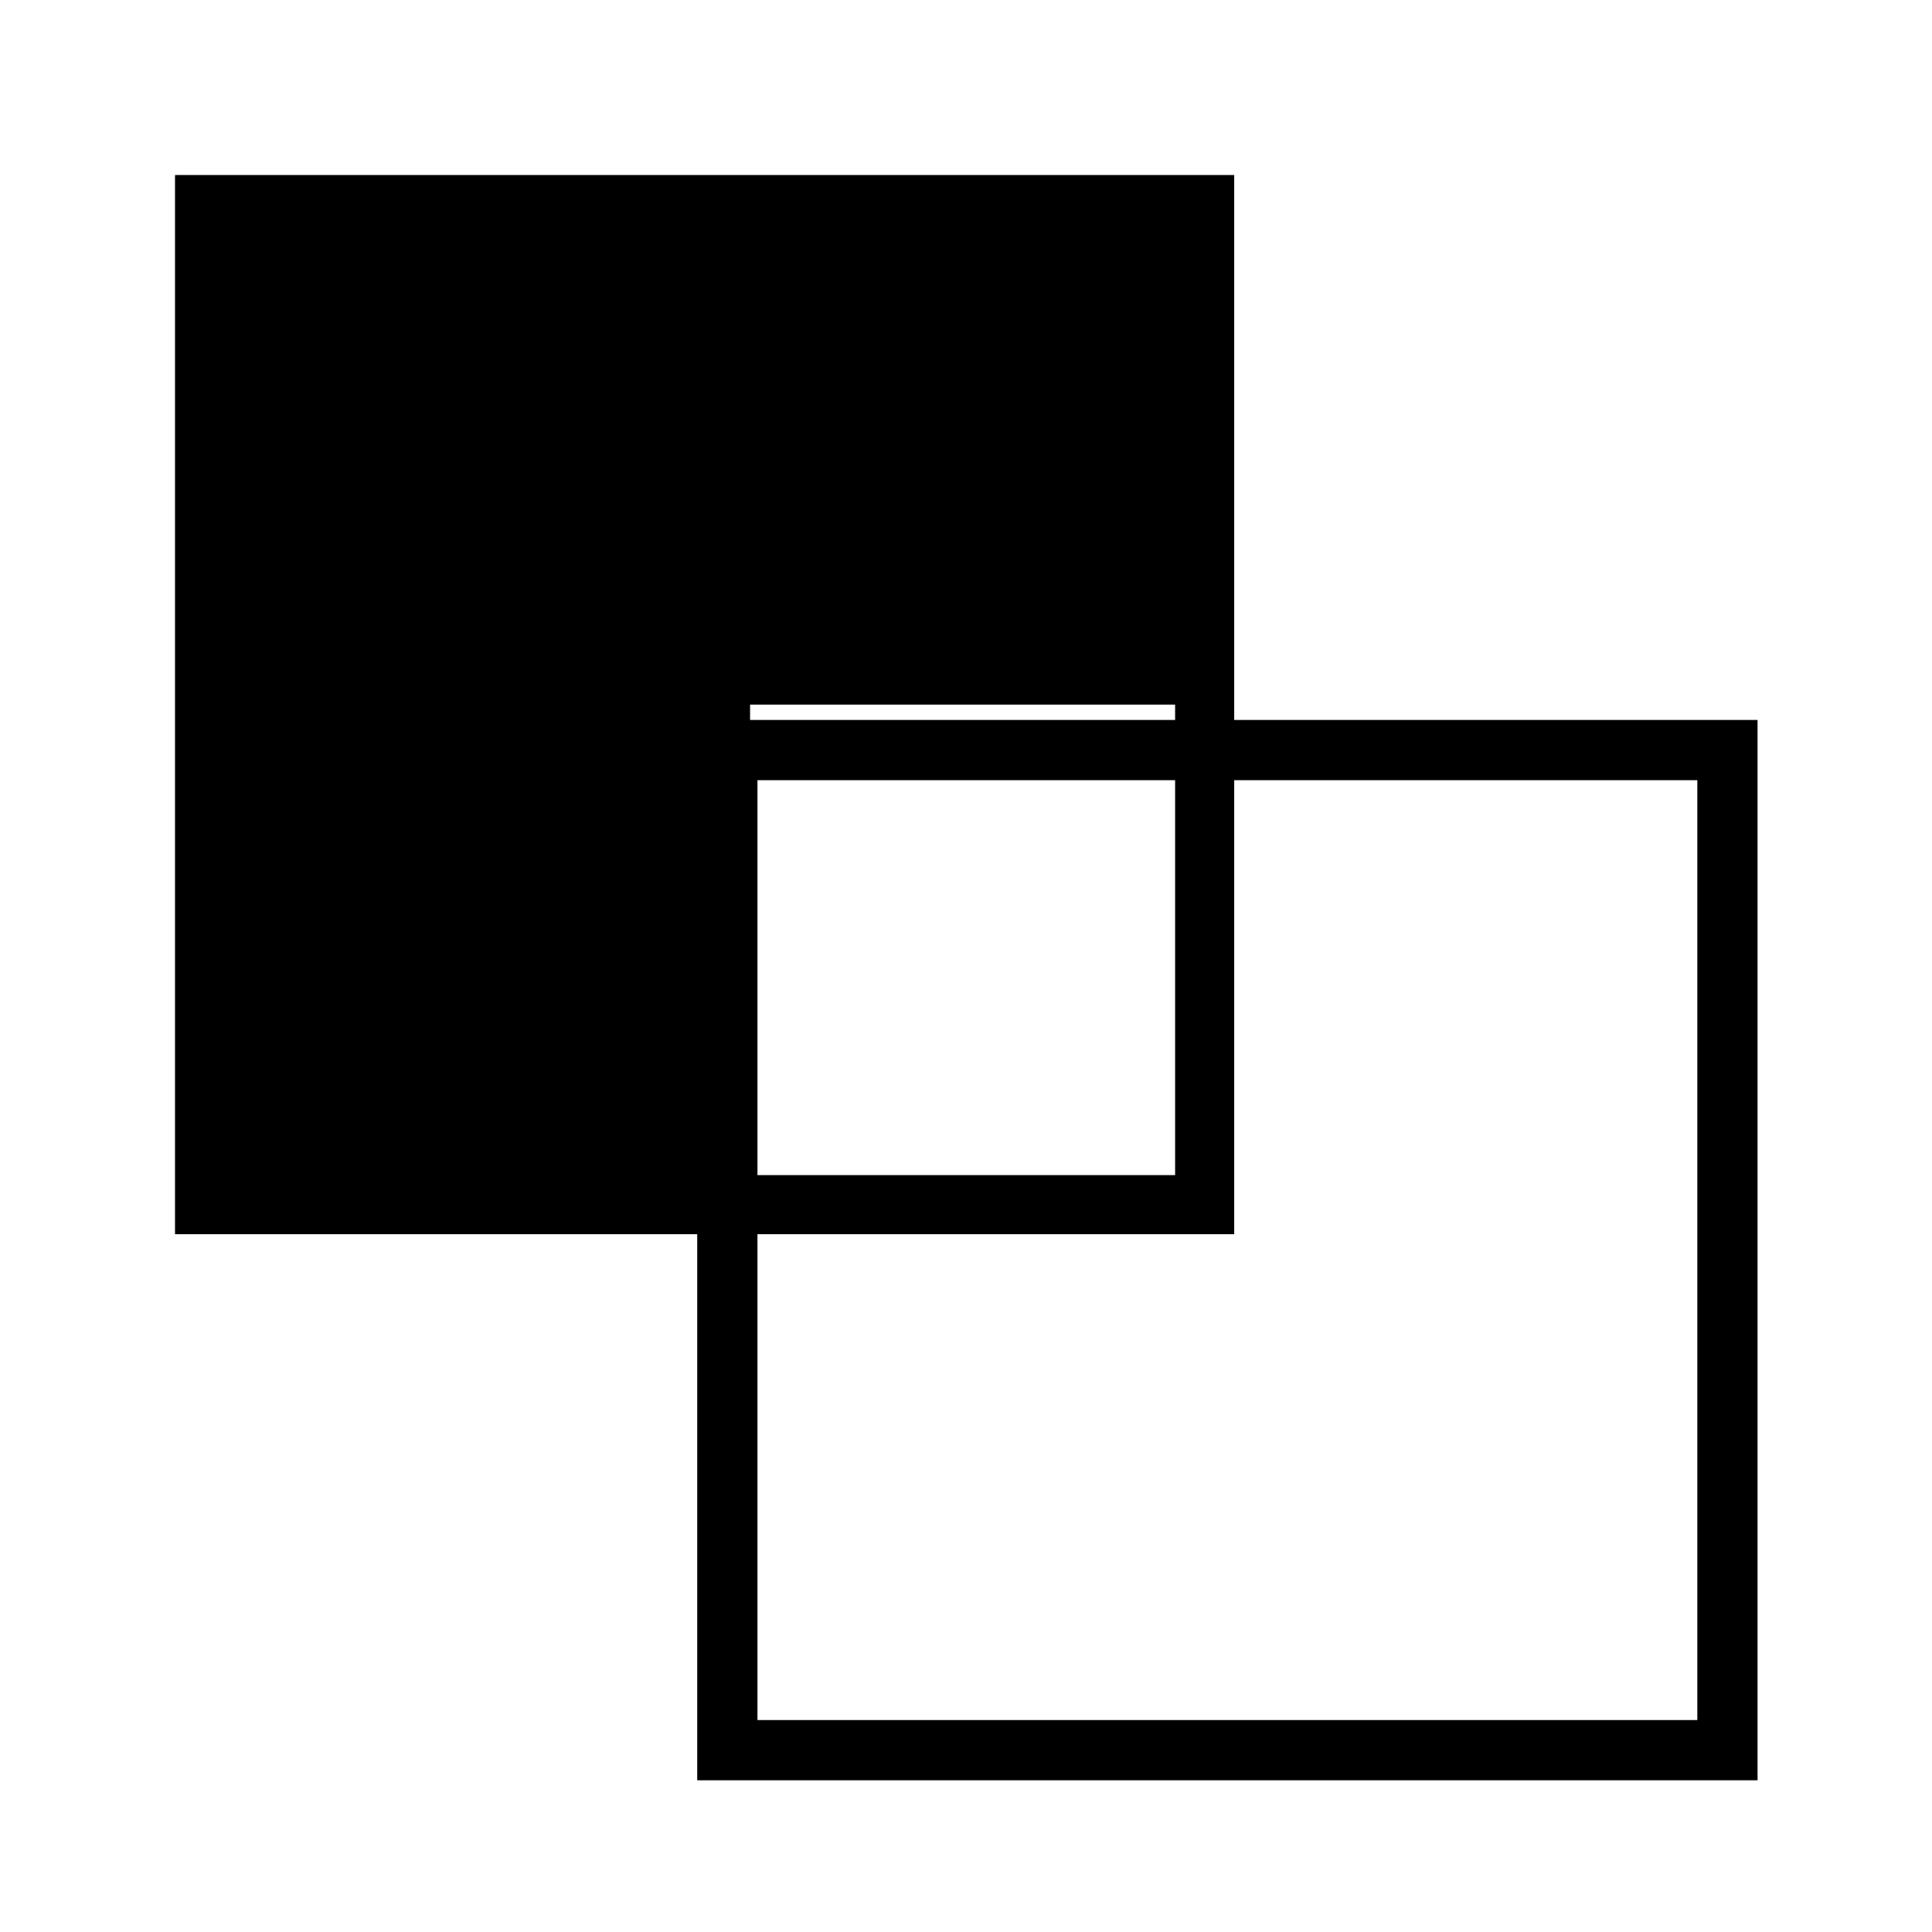
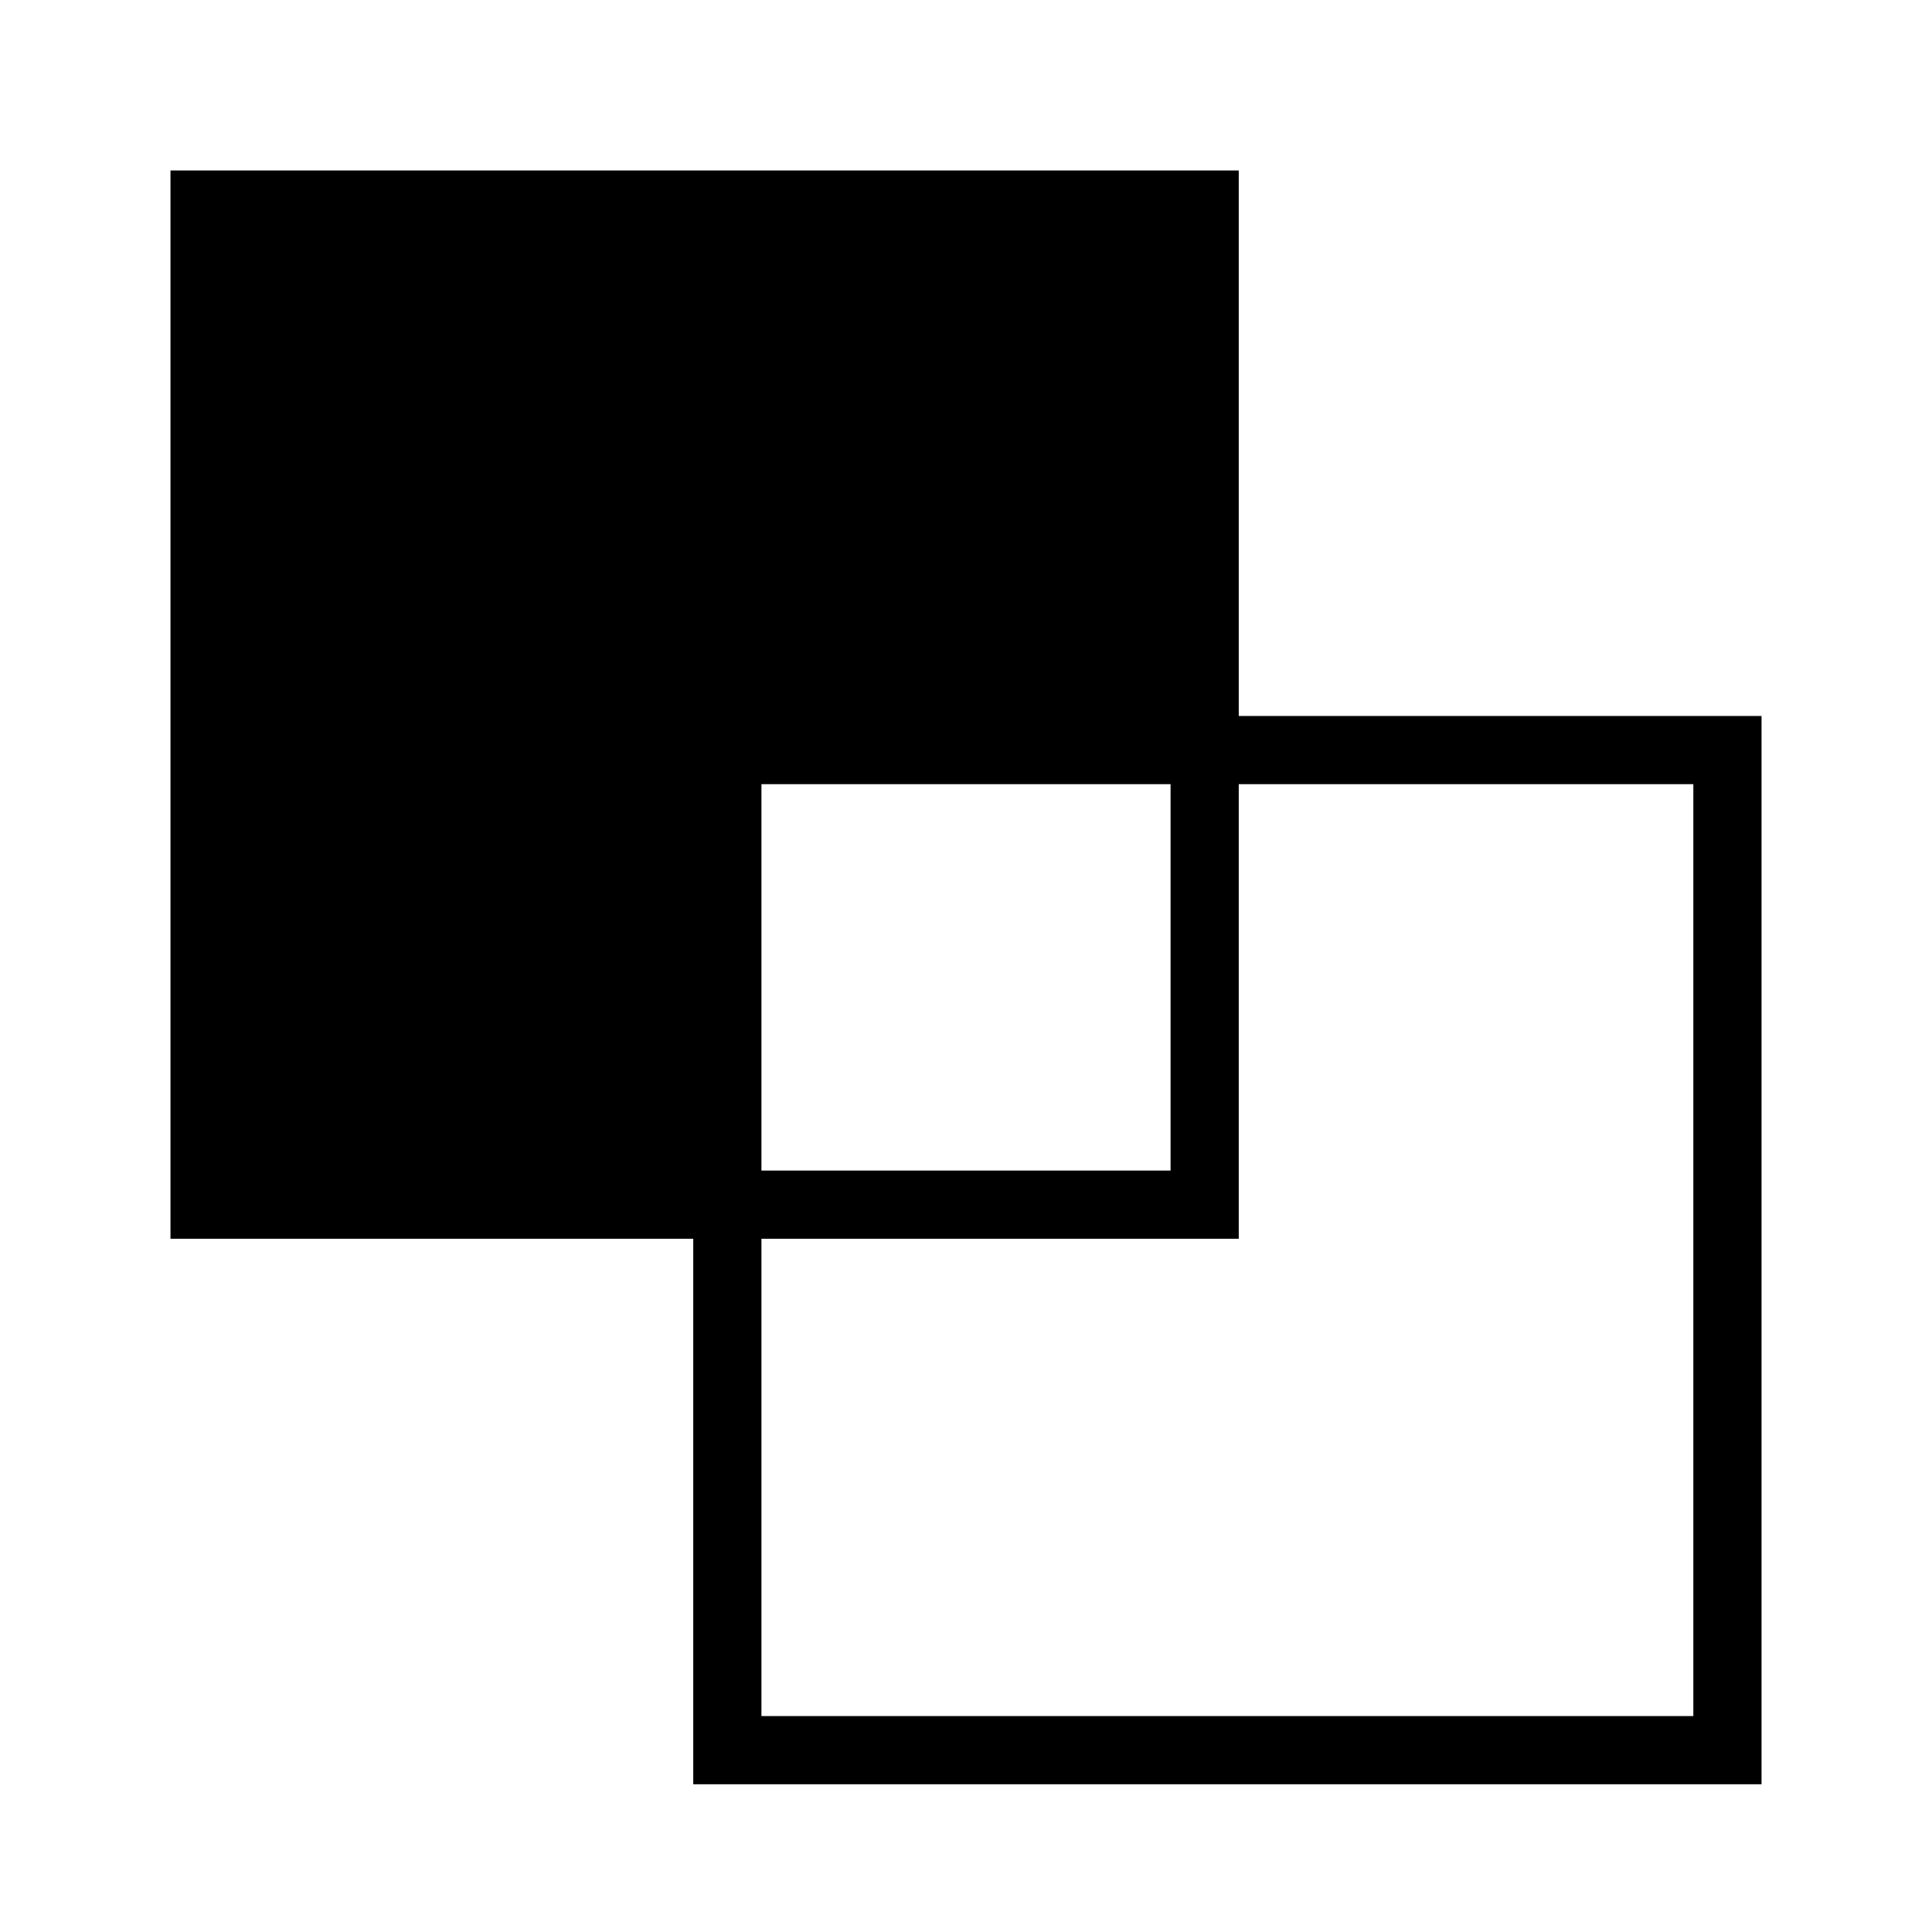
<svg xmlns="http://www.w3.org/2000/svg" width="32" height="32" viewBox="0 0 8.5 8.5">
-   <path fill="none" stroke="#000" stroke-width="0.26" d="M.9.9h4.4v4.4H.9z" />
-   <path style="fill:#000;fill-opacity:1;stroke:none;stroke-width:.04;stroke-linejoin:round" d="M1 .9h4.3v2.2H1z" />
-   <path style="fill:#000;fill-opacity:1;stroke:none;stroke-width:.04;stroke-linejoin:round" d="M.9 2.9h2.4v2.3H.9z" />
-   <path style="fill:none;fill-opacity:1;stroke:#000;stroke-width:.265;stroke-linejoin:miter;stroke-opacity:1;stroke-dasharray:none" d="M3.2 3.3h4.4v4.4H3.2z" />
+   <path fill="none" stroke="#000" stroke-width=".3" d="M.9.9h4.4v4.4H.9zm2.3 2.4h4.4v4.4H3.2z" />
+   <path d="M1 1v4.3h2.2v-2h2.1V.9" />
</svg>
